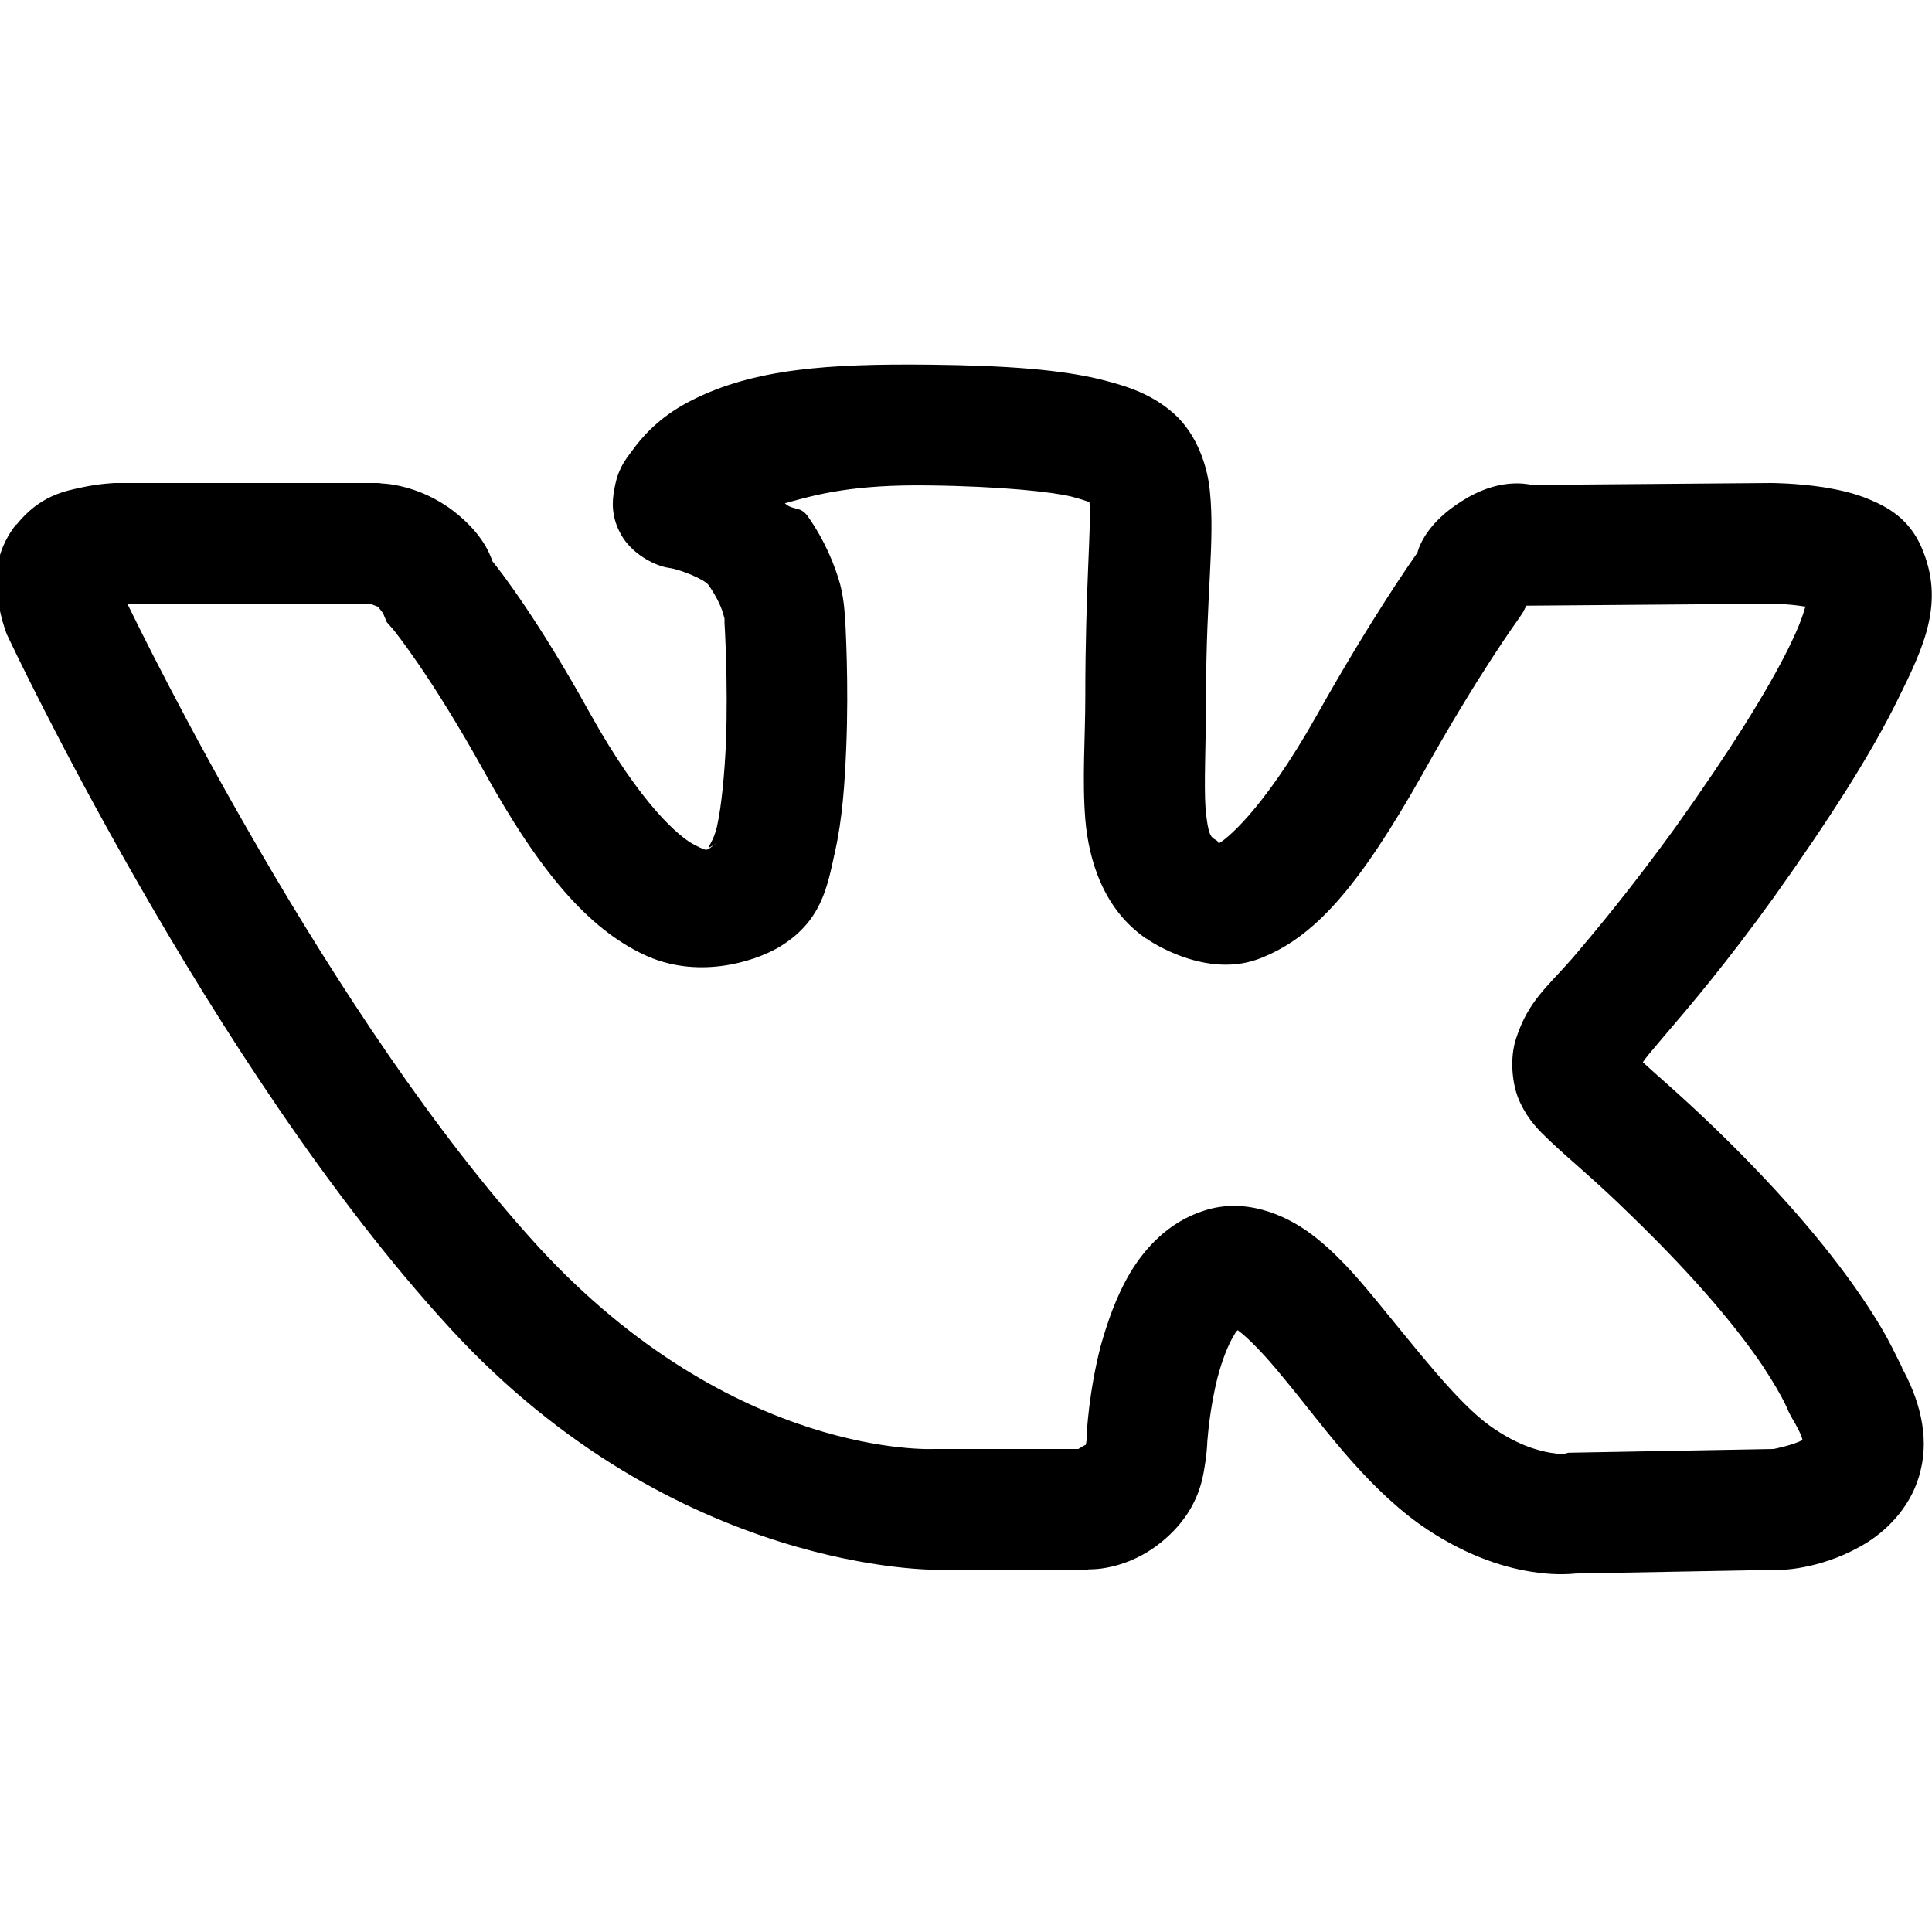
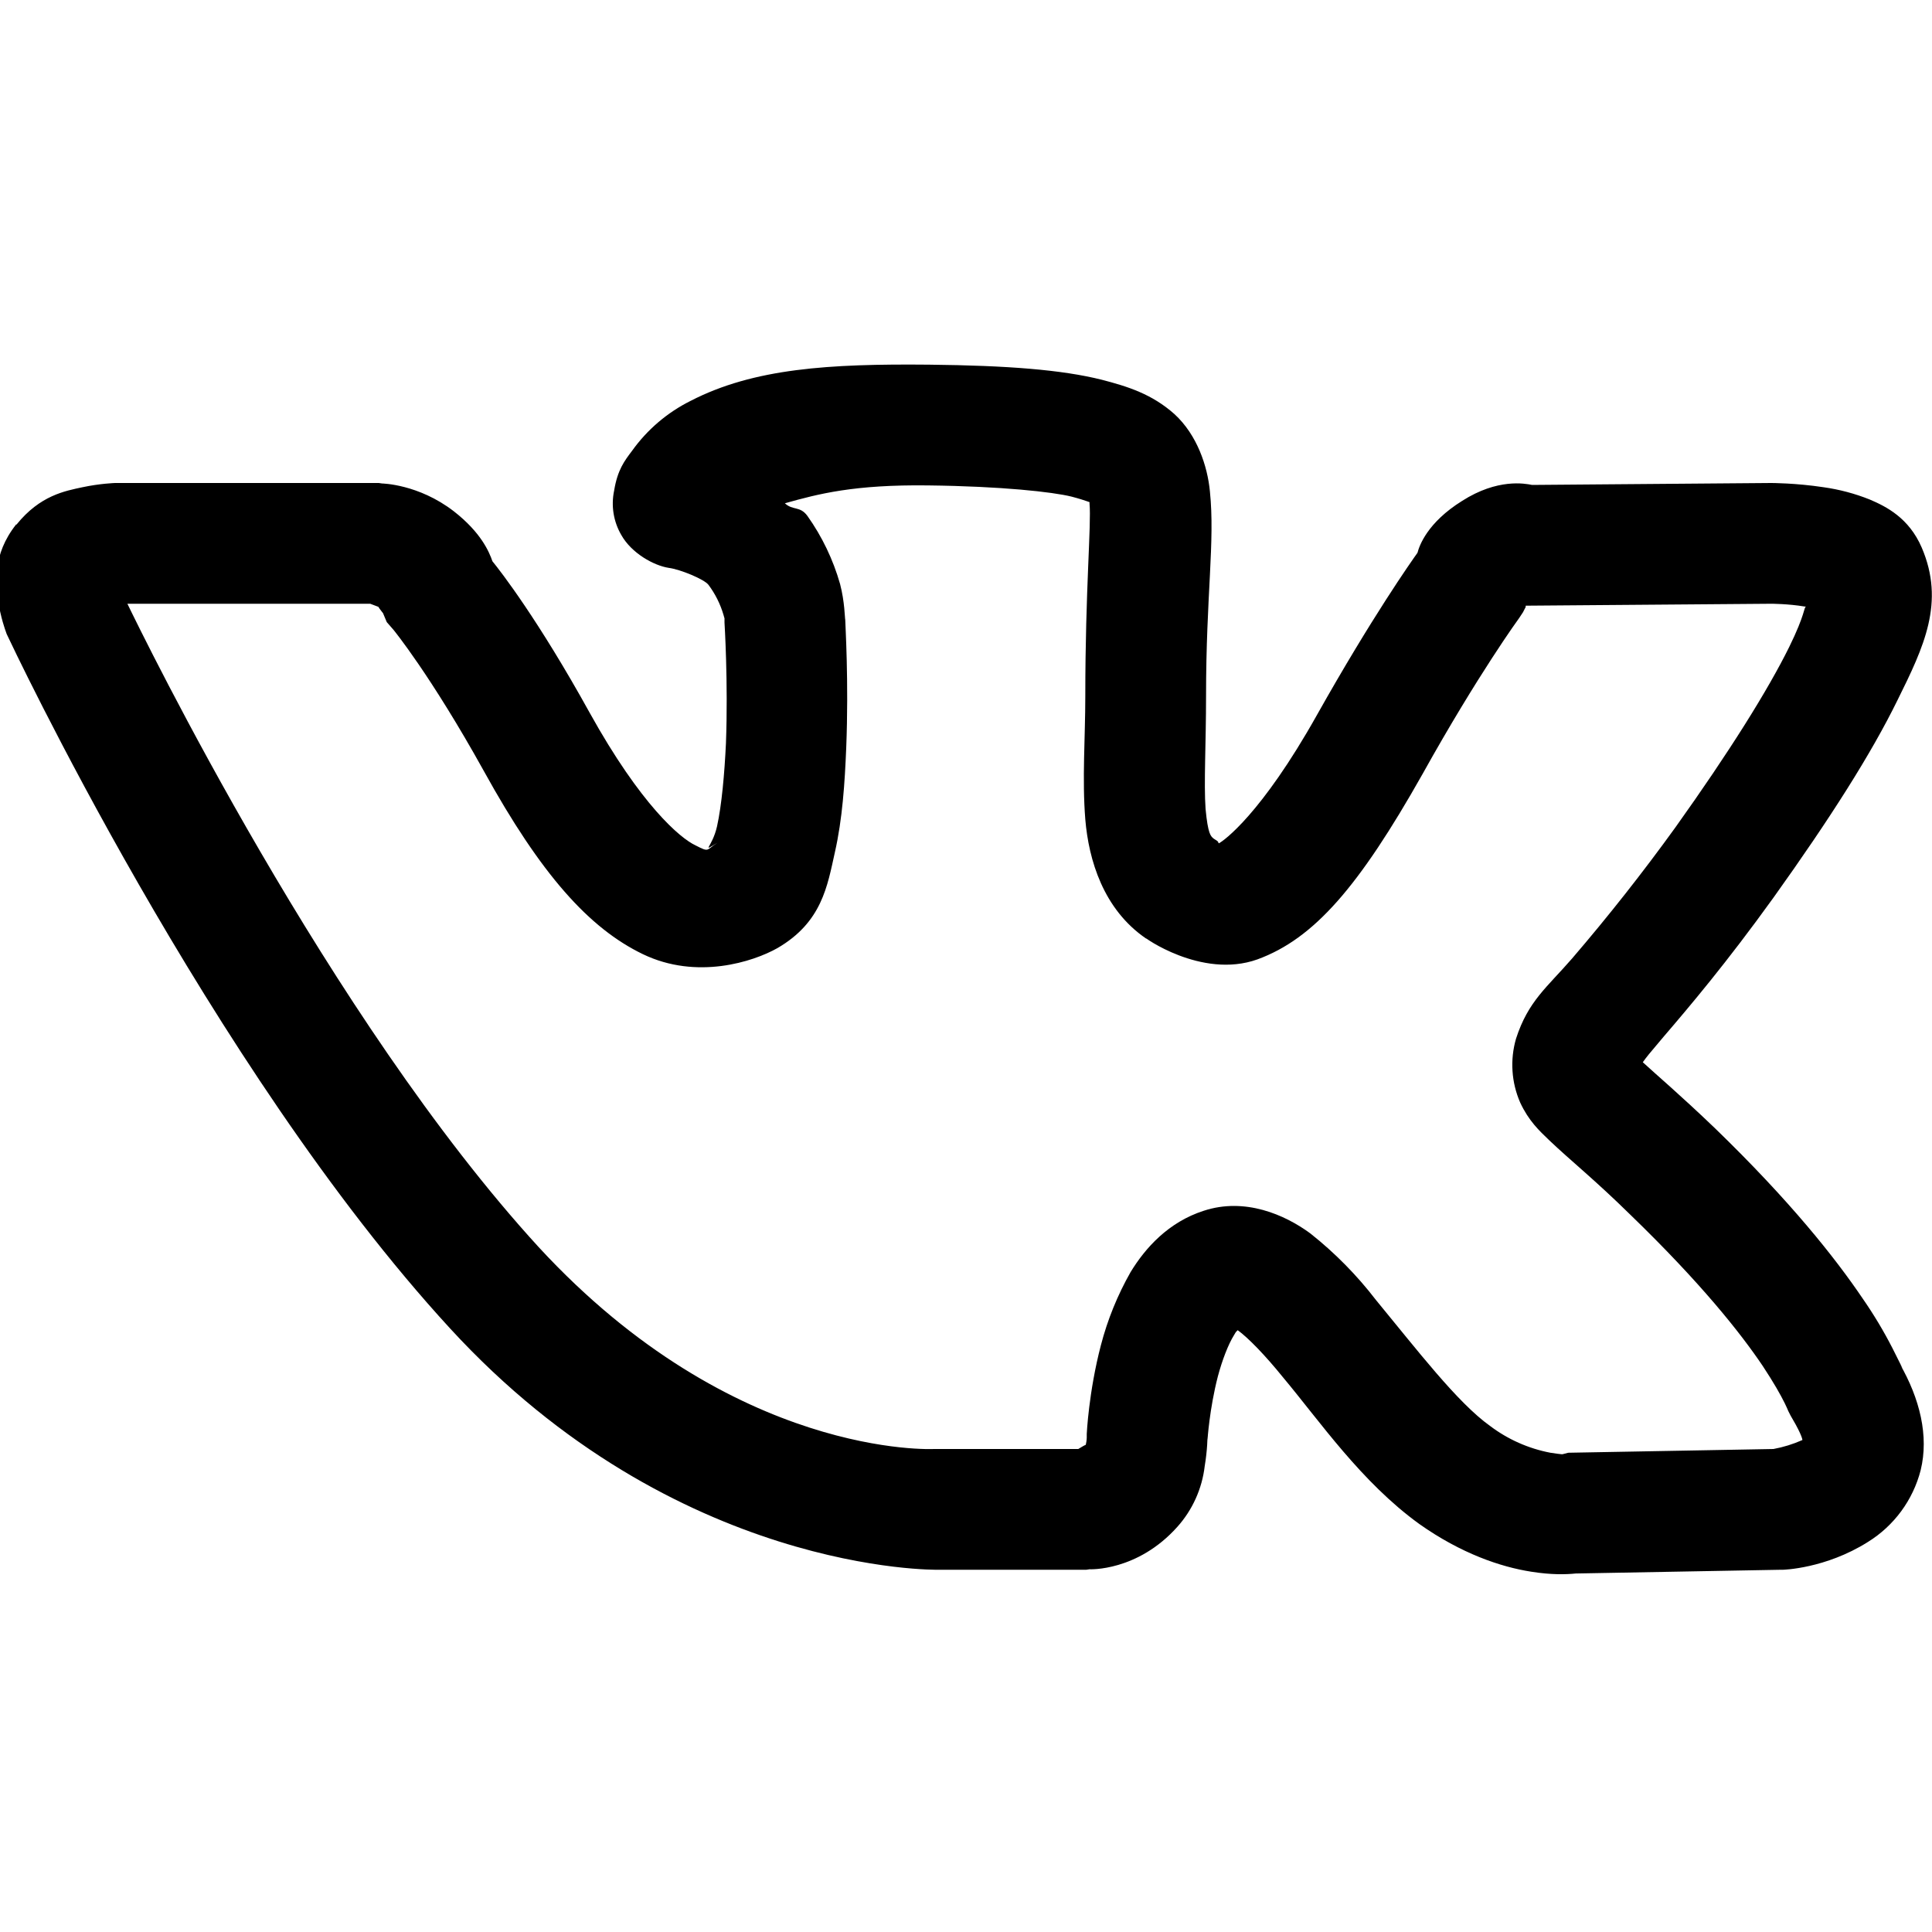
- <svg xmlns="http://www.w3.org/2000/svg" viewBox="0 0 16 16" version="1.1" width="64px" height="64px">
-   <g id="surface1">
-     <path style=" " d="M 7.695 3.02 C 6.867 3.012 6.242 3.051 5.719 3.32 C 5.504 3.43 5.352 3.57 5.234 3.734 C 5.172 3.816 5.113 3.891 5.086 4.062 C 5.07 4.145 5.059 4.281 5.145 4.43 C 5.23 4.582 5.414 4.684 5.539 4.703 C 5.633 4.715 5.832 4.797 5.867 4.844 C 5.949 4.961 5.98 5.047 5.992 5.094 C 6.004 5.141 6 5.109 6 5.109 L 6 5.156 C 6 5.156 6.031 5.648 6.012 6.156 C 6 6.406 5.977 6.668 5.938 6.844 C 5.898 7.02 5.801 7.062 5.941 6.98 C 5.844 7.039 5.879 7.062 5.758 7 C 5.633 6.941 5.309 6.668 4.883 5.902 C 4.457 5.133 4.148 4.734 4.078 4.648 C 4.051 4.57 3.984 4.41 3.758 4.234 C 3.465 4.008 3.164 4.004 3.164 4.004 L 3.137 4 L 0.953 4 C 0.953 4 0.828 4.004 0.684 4.035 C 0.539 4.066 0.332 4.102 0.137 4.344 C 0.137 4.344 0.133 4.344 0.133 4.344 C -0.066 4.598 -0.031 4.828 -0.016 4.969 C 0.004 5.113 0.047 5.227 0.047 5.227 L 0.055 5.25 L 0.066 5.273 C 0.066 5.273 1.734 8.832 3.727 11 C 5.598 13.039 7.766 13 7.766 13 L 8.996 13 L 9.023 12.996 C 9.023 12.996 9.418 13.016 9.75 12.645 C 9.918 12.453 9.957 12.273 9.977 12.141 C 10 12.004 10 11.895 10 11.895 L 10 11.926 C 10 11.926 10.016 11.668 10.086 11.398 C 10.121 11.266 10.172 11.133 10.219 11.059 C 10.242 11.016 10.242 11.027 10.25 11.016 C 10.336 11.078 10.477 11.223 10.625 11.406 C 10.93 11.77 11.273 12.273 11.754 12.621 C 12.102 12.867 12.43 12.977 12.68 13.016 C 12.848 13.043 12.969 13.039 13.051 13.031 L 14.75 13 L 14.766 13 C 14.766 13 15.117 12.992 15.469 12.77 C 15.641 12.66 15.84 12.461 15.906 12.176 C 15.977 11.891 15.898 11.582 15.734 11.297 C 15.789 11.395 15.723 11.266 15.672 11.164 C 15.621 11.062 15.543 10.926 15.426 10.754 C 15.199 10.418 14.824 9.945 14.203 9.344 C 13.91 9.062 13.723 8.906 13.605 8.797 C 13.641 8.746 13.645 8.742 13.777 8.586 C 13.988 8.34 14.297 7.977 14.688 7.434 C 15.156 6.777 15.496 6.242 15.715 5.797 C 15.934 5.355 16.109 4.988 15.914 4.535 C 15.809 4.289 15.621 4.195 15.484 4.137 C 15.344 4.078 15.219 4.055 15.102 4.035 C 14.871 4 14.668 4 14.668 4 L 12.688 4.016 C 12.629 4.004 12.402 3.961 12.109 4.148 C 11.82 4.328 11.754 4.52 11.738 4.578 C 11.691 4.645 11.363 5.109 10.906 5.922 C 10.445 6.742 10.133 6.965 10.094 6.984 C 10.082 6.973 10.105 6.977 10.051 6.945 C 10.027 6.926 10.004 6.91 9.984 6.699 C 9.969 6.488 9.988 6.156 9.988 5.766 C 9.988 4.926 10.062 4.488 10.02 4.07 C 10 3.859 9.914 3.602 9.727 3.43 C 9.539 3.262 9.336 3.199 9.125 3.145 C 8.793 3.062 8.344 3.027 7.695 3.02 Z M 7.688 4.02 C 8.293 4.027 8.719 4.074 8.875 4.113 C 9.008 4.148 9.027 4.164 9.023 4.156 C 9.023 4.164 9.023 4.16 9.023 4.172 C 9.039 4.34 8.988 4.879 8.988 5.766 C 8.988 6.113 8.961 6.449 8.988 6.785 C 9.016 7.121 9.137 7.531 9.492 7.773 L 9.496 7.773 C 9.453 7.746 9.945 8.113 10.414 7.945 C 10.883 7.773 11.254 7.344 11.781 6.41 C 12.242 5.582 12.582 5.117 12.582 5.117 L 12.613 5.07 L 12.637 5.023 C 12.637 5.023 12.629 5.02 12.637 5.016 L 14.668 5 C 14.668 5 14.809 5 14.945 5.023 C 14.949 5.023 14.953 5.023 14.957 5.023 C 14.938 5.031 14.953 5.082 14.816 5.359 C 14.641 5.715 14.324 6.223 13.875 6.852 C 13.504 7.363 13.227 7.695 13.02 7.938 C 12.812 8.176 12.656 8.289 12.555 8.602 C 12.504 8.754 12.516 8.98 12.59 9.133 C 12.66 9.281 12.746 9.363 12.832 9.445 C 13.004 9.609 13.207 9.77 13.504 10.062 C 14.086 10.625 14.414 11.039 14.598 11.312 C 14.691 11.453 14.746 11.551 14.781 11.621 C 14.816 11.691 14.793 11.664 14.871 11.797 C 14.938 11.918 14.926 11.934 14.926 11.926 C 14.859 11.965 14.691 12 14.688 12 L 12.988 12.031 L 12.941 12.043 C 12.941 12.043 12.945 12.047 12.84 12.031 C 12.73 12.012 12.559 11.965 12.34 11.809 C 12.07 11.617 11.73 11.172 11.395 10.766 C 11.23 10.566 11.062 10.371 10.852 10.215 C 10.641 10.059 10.309 9.914 9.969 10.027 C 9.676 10.121 9.484 10.336 9.363 10.535 C 9.242 10.738 9.172 10.949 9.117 11.141 C 9.016 11.527 9 11.875 9 11.875 L 9 11.906 C 9 11.906 9 11.93 8.992 11.965 C 8.973 11.973 8.945 11.992 8.93 12 L 7.734 12 C 7.734 12 6.082 12.086 4.461 10.328 C 2.727 8.434 1.184 5.266 1.055 5 L 3.066 5 C 3.086 5.008 3.156 5.035 3.148 5.031 C 3.102 4.992 3.172 5.078 3.172 5.078 L 3.203 5.152 L 3.258 5.215 C 3.258 5.215 3.566 5.59 4.008 6.387 C 4.48 7.242 4.879 7.688 5.324 7.902 C 5.77 8.117 6.238 7.965 6.438 7.852 C 6.809 7.637 6.852 7.336 6.914 7.059 C 6.977 6.781 6.996 6.484 7.008 6.195 C 7.031 5.641 7 5.168 7 5.133 C 6.996 5.121 6.996 4.984 6.957 4.836 C 6.914 4.684 6.836 4.484 6.688 4.273 C 6.625 4.188 6.566 4.23 6.5 4.168 C 6.777 4.09 7.074 4.012 7.688 4.02 Z " />
-   </g>
+ <svg xmlns="http://www.w3.org/2000/svg" viewBox="0 0 16 16" width="18" height="18">
+   <path d="M7.695 3.02c-.828-.008-1.453.03-1.976.3a1.32 1.32 0 0 0-.485.414c-.062.082-.12.157-.148.329a.517.517 0 0 0 .059.367c.085.152.27.254.394.273.094.012.293.094.328.14a.782.782 0 0 1 .125.25c.012.048.008.016.008.016v.047s.031.492.012 1c-.012.25-.035.512-.074.688-.04.176-.137.218.003.136-.097.06-.062.082-.183.02-.125-.059-.45-.332-.875-1.098-.426-.77-.735-1.168-.805-1.254-.027-.078-.094-.238-.32-.414-.293-.226-.594-.23-.594-.23L3.137 4H.953s-.125.004-.27.035c-.144.031-.351.067-.546.309H.133c-.2.254-.164.484-.149.625.02.144.063.258.063.258l.008.023.011.023S1.734 8.832 3.726 11c1.872 2.04 4.04 2 4.04 2h1.23l.027-.004s.395.02.727-.351a.914.914 0 0 0 .227-.504c.023-.137.023-.246.023-.246v.03s.016-.257.086-.527c.035-.132.086-.265.133-.34.023-.042.023-.03.031-.042.086.062.227.207.375.39.305.364.648.867 1.129 1.215.348.246.676.356.926.395.168.027.289.023.37.015l1.7-.031h.016s.351-.008.703-.23a.988.988 0 0 0 .437-.594c.07-.285-.008-.594-.172-.88.055.099-.011-.03-.062-.132a3.596 3.596 0 0 0-.246-.41c-.227-.336-.602-.809-1.223-1.41-.293-.281-.48-.438-.598-.547.036-.05.04-.055.172-.211.211-.246.52-.61.91-1.152.47-.657.81-1.192 1.028-1.637.219-.442.394-.809.2-1.262-.106-.246-.294-.34-.43-.398a1.647 1.647 0 0 0-.383-.102C14.872 4 14.668 4 14.668 4l-1.98.016c-.06-.012-.286-.055-.579.132-.289.18-.355.372-.37.43-.048.067-.376.531-.833 1.344-.46.82-.773 1.043-.812 1.062-.012-.011.011-.007-.043-.039-.024-.02-.047-.035-.067-.246-.015-.21.004-.543.004-.933 0-.84.075-1.278.032-1.696-.02-.21-.106-.468-.293-.64-.188-.168-.391-.23-.602-.285-.332-.083-.781-.118-1.43-.125zm-.008 1c.606.007 1.032.054 1.188.093.133.035.152.051.148.043v.016c.016.168-.035.707-.035 1.594 0 .347-.027.683 0 1.02.028.335.149.745.504.987h.004c-.043-.027.45.34.918.172.469-.172.84-.601 1.367-1.535.461-.828.801-1.293.801-1.293l.031-.047.024-.047s-.008-.003 0-.007L14.668 5s.14 0 .277.023h.012c-.02.008-.004.059-.14.336-.176.356-.493.864-.942 1.493a16.4 16.4 0 0 1-.855 1.085c-.207.239-.364.352-.465.665a.78.78 0 0 0 .035.53c.07.15.156.231.242.313.172.164.375.325.672.617.582.563.91.977 1.094 1.25.093.141.148.239.183.31.035.07.012.042.09.175.066.121.055.137.055.129a1.073 1.073 0 0 1-.239.074l-1.699.031-.047.012s.004.004-.101-.012a1.202 1.202 0 0 1-.5-.222c-.27-.192-.61-.637-.945-1.043a3.15 3.15 0 0 0-.543-.551c-.211-.156-.543-.3-.883-.188-.293.094-.485.309-.606.508a2.5 2.5 0 0 0-.246.606c-.101.386-.117.734-.117.734v.031s0 .024-.008.059c-.02.008-.047.027-.062.035H7.734s-1.652.086-3.273-1.672C2.727 8.434 1.184 5.266 1.055 5h2.011l.082.031c-.046-.039.024.047.024.047l.031.074.055.063s.308.375.75 1.172c.472.855.87 1.3 1.316 1.515.446.215.914.063 1.114-.05.37-.215.414-.516.476-.793.063-.278.082-.575.094-.864C7.03 5.641 7 5.168 7 5.133c-.004-.012-.004-.149-.043-.297a1.846 1.846 0 0 0-.27-.563c-.062-.085-.12-.043-.187-.105.277-.078.574-.156 1.188-.148z" />
</svg>
